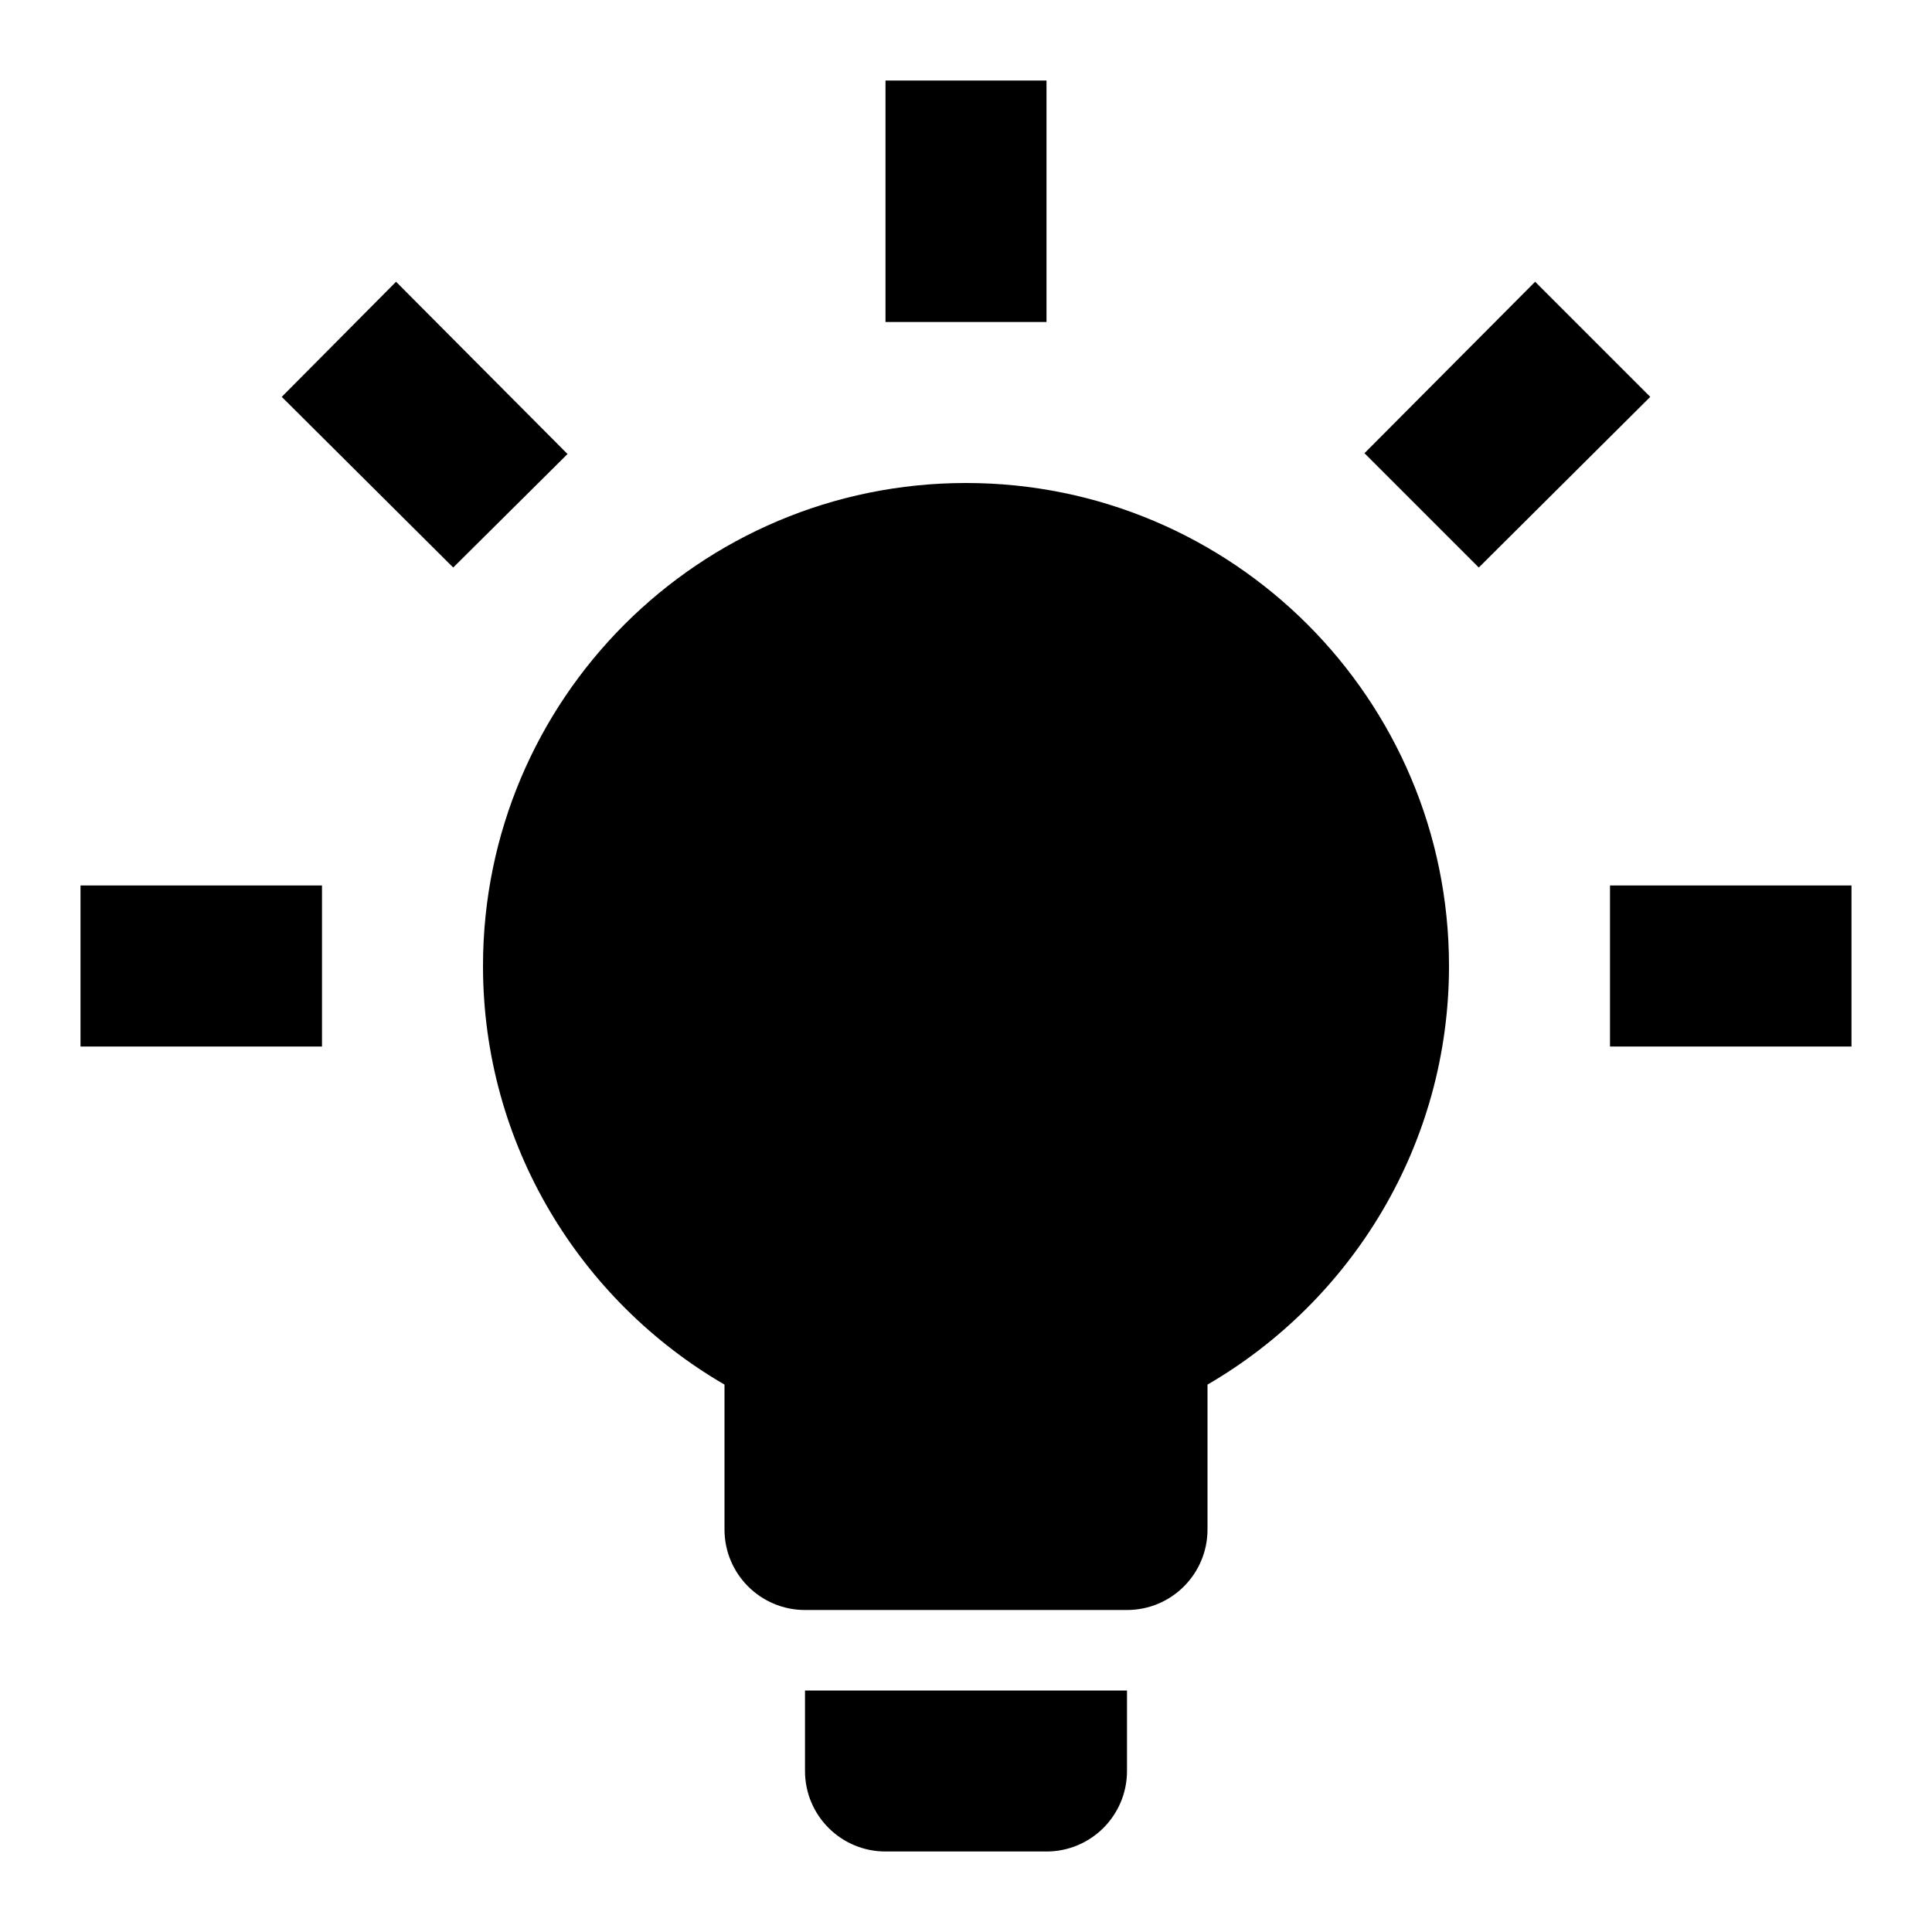
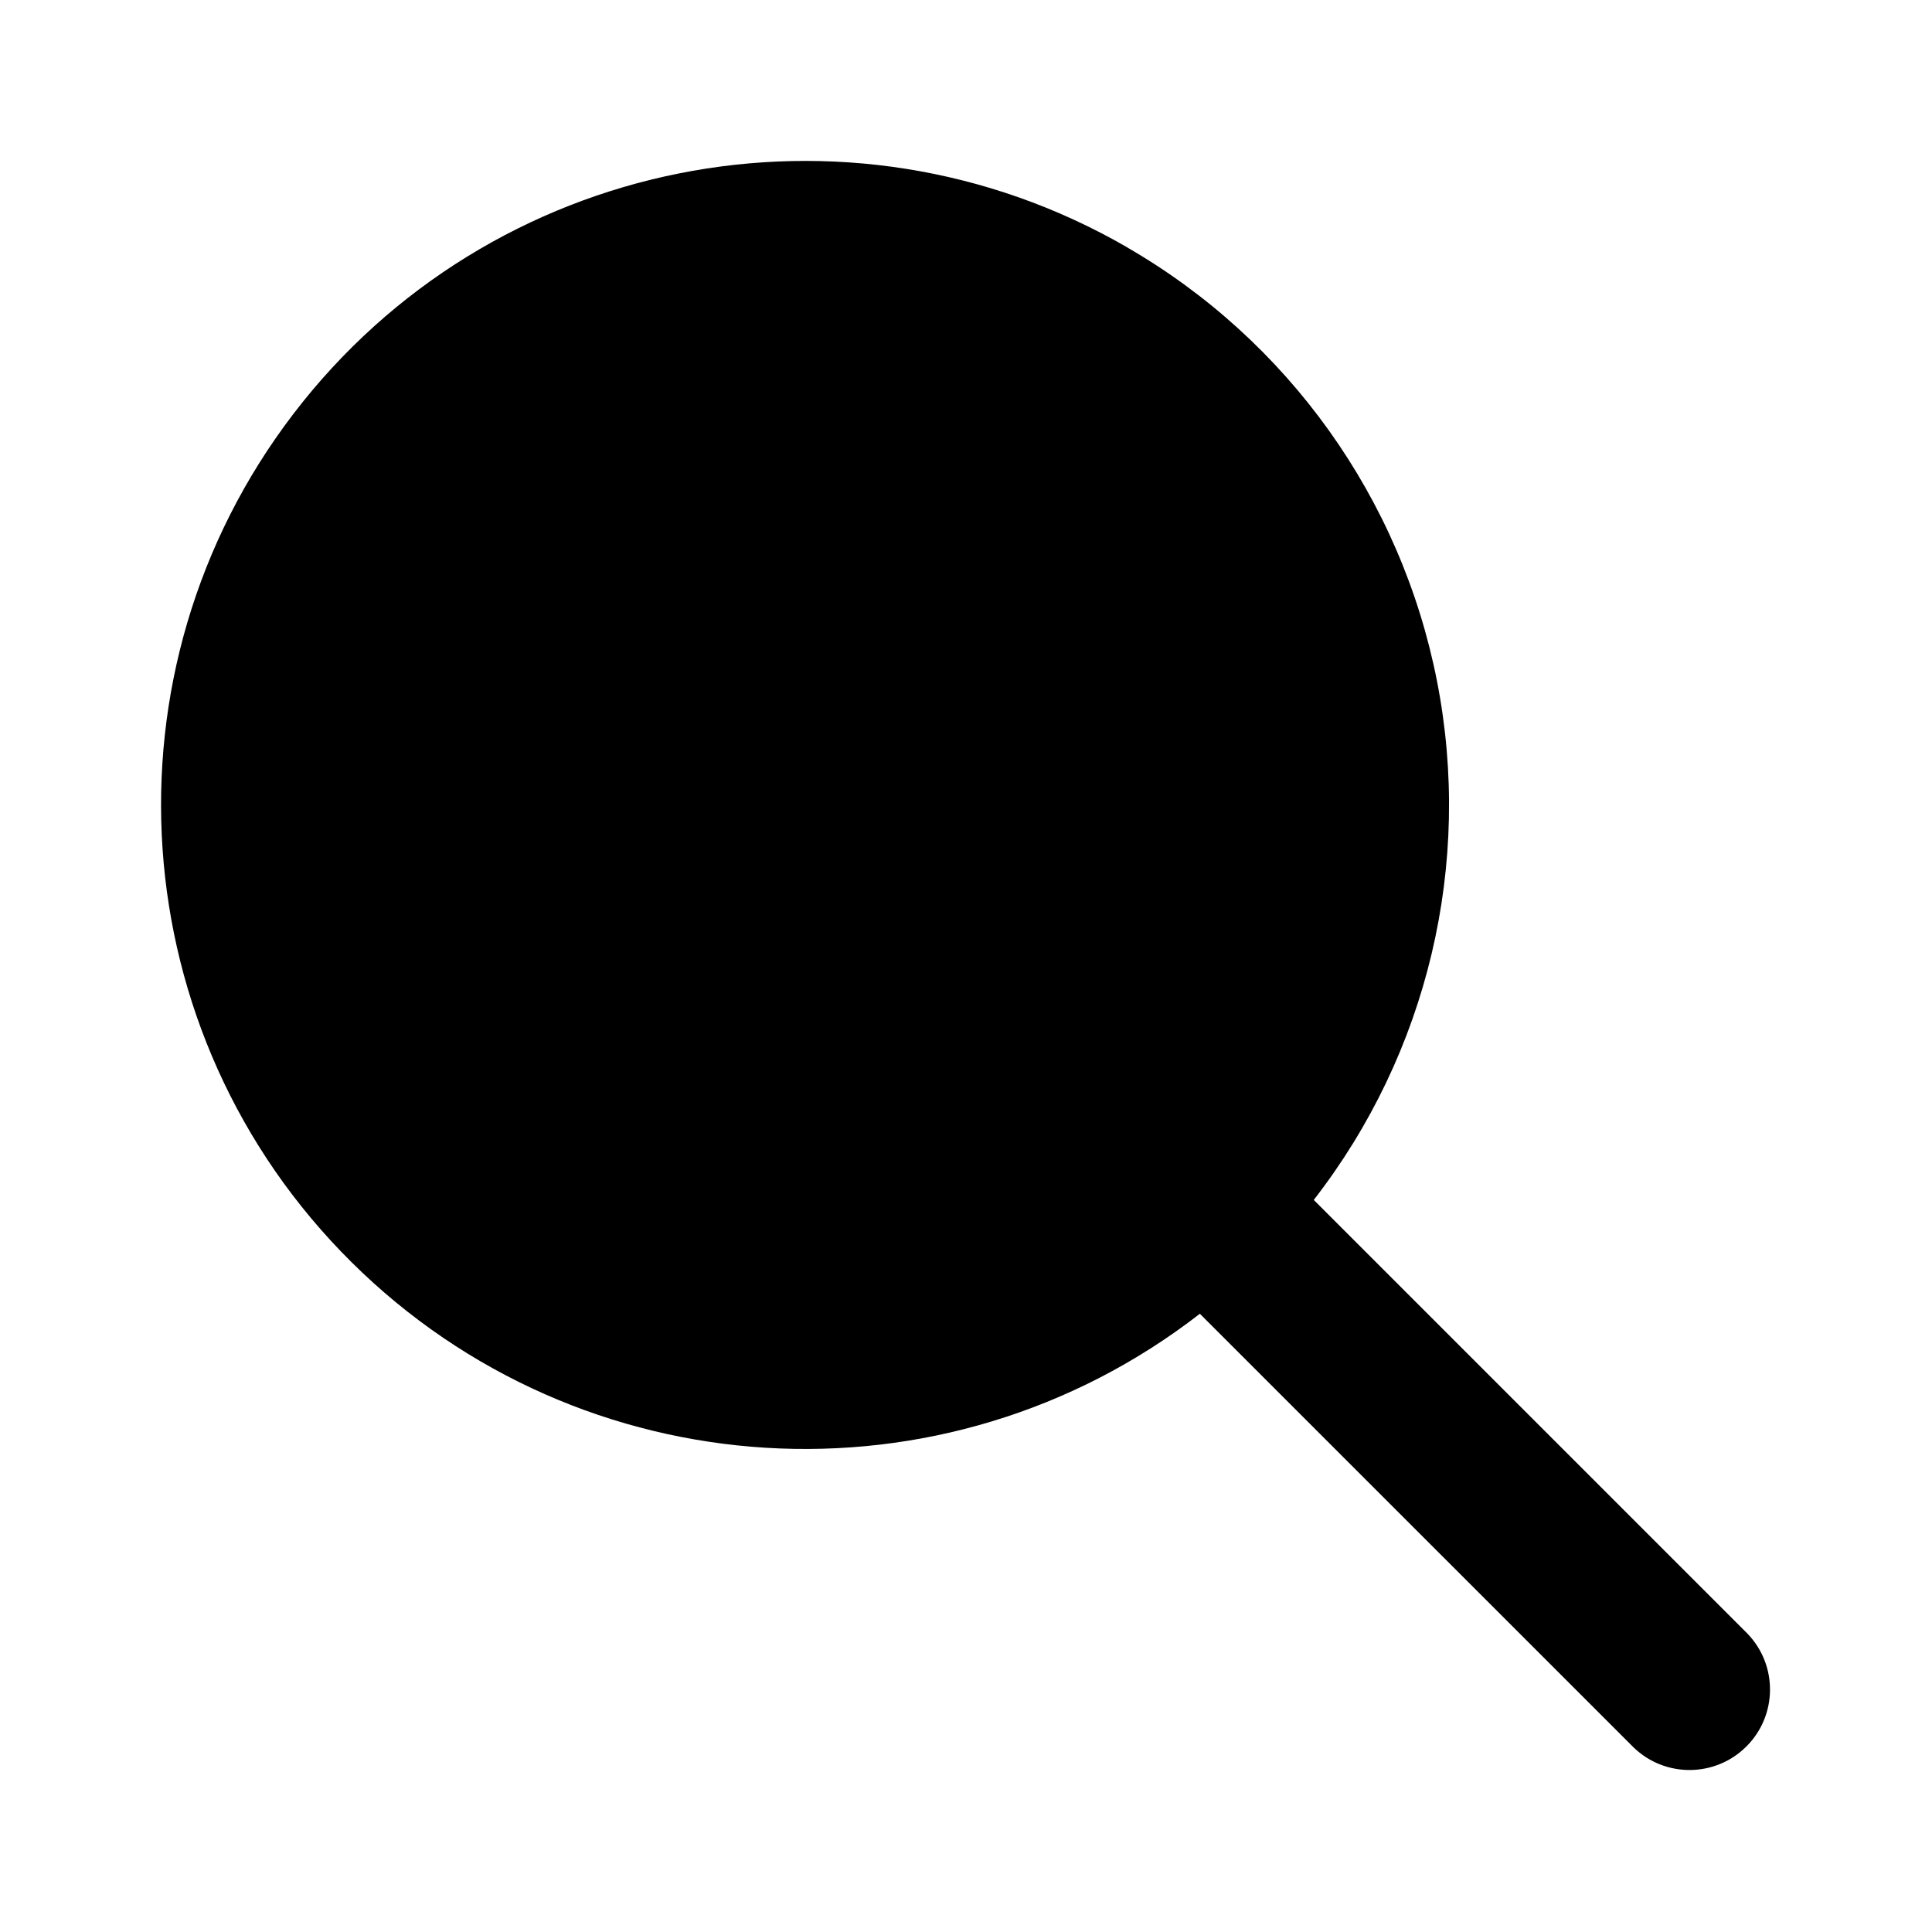
- <svg xmlns="http://www.w3.org/2000/svg" fill="currentColor" viewBox="0 0 24 24">
-   <path d="M12,6A6,6 0 0,1 18,12C18,14.22 16.79,16.16 15,17.2V19A1,1 0 0,1 14,20H10A1,1 0 0,1 9,19V17.2C7.21,16.16 6,14.22 6,12A6,6 0 0,1 12,6M14,21V22A1,1 0 0,1 13,23H11A1,1 0 0,1 10,22V21H14M20,11H23V13H20V11M1,11H4V13H1V11M13,1V4H11V1H13M4.92,3.5L7.05,5.64L5.63,7.05L3.5,4.93L4.92,3.5M16.95,5.63L19.07,3.5L20.5,4.93L18.37,7.05L16.95,5.63Z" />
+ <svg xmlns="http://www.w3.org/2000/svg" width="24" height="24" viewBox="0 0 24 24" fill="currentColor" class="icon icon-tabler icons-tabler-filled icon-tabler-search">
+   <path stroke="none" d="M0 0h24v24H0z" fill="none" />
+   <path d="M14 3.072a8 8 0 0 1 2.32 11.834l5.387 5.387a1 1 0 0 1 -1.414 1.414l-5.388 -5.387a8 8 0 1 1 -.905 -13.249" />
</svg>
